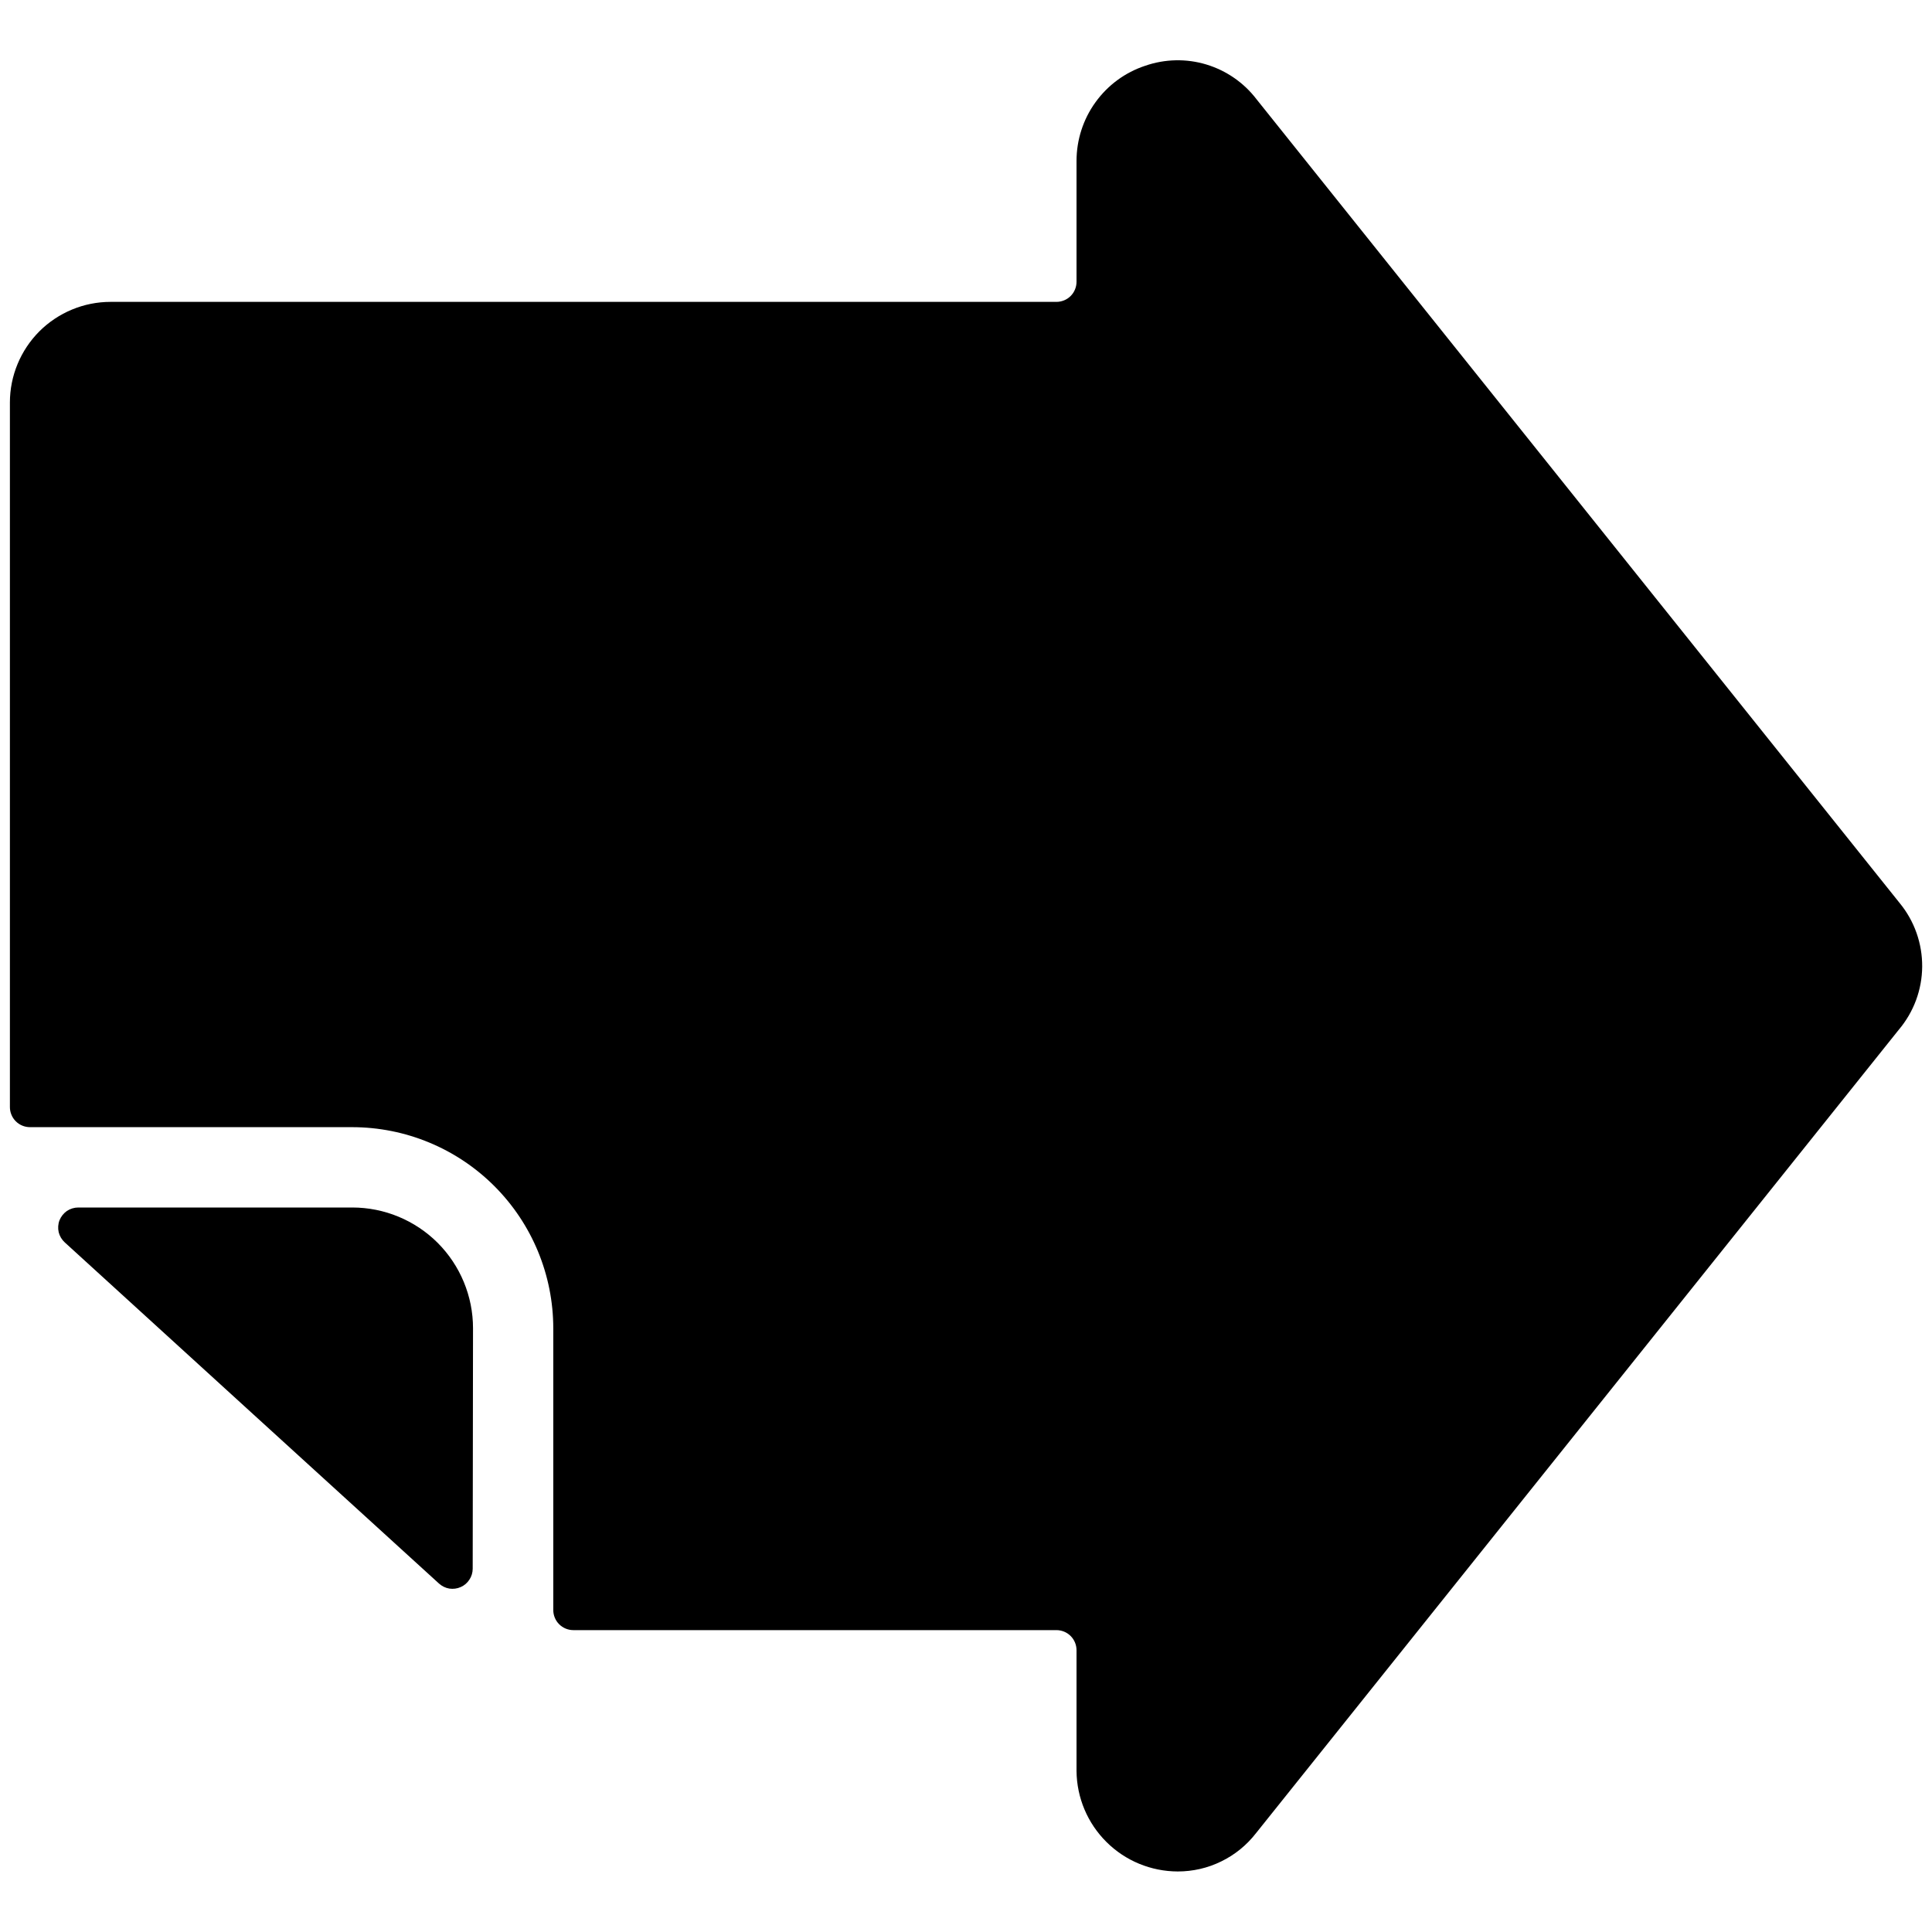
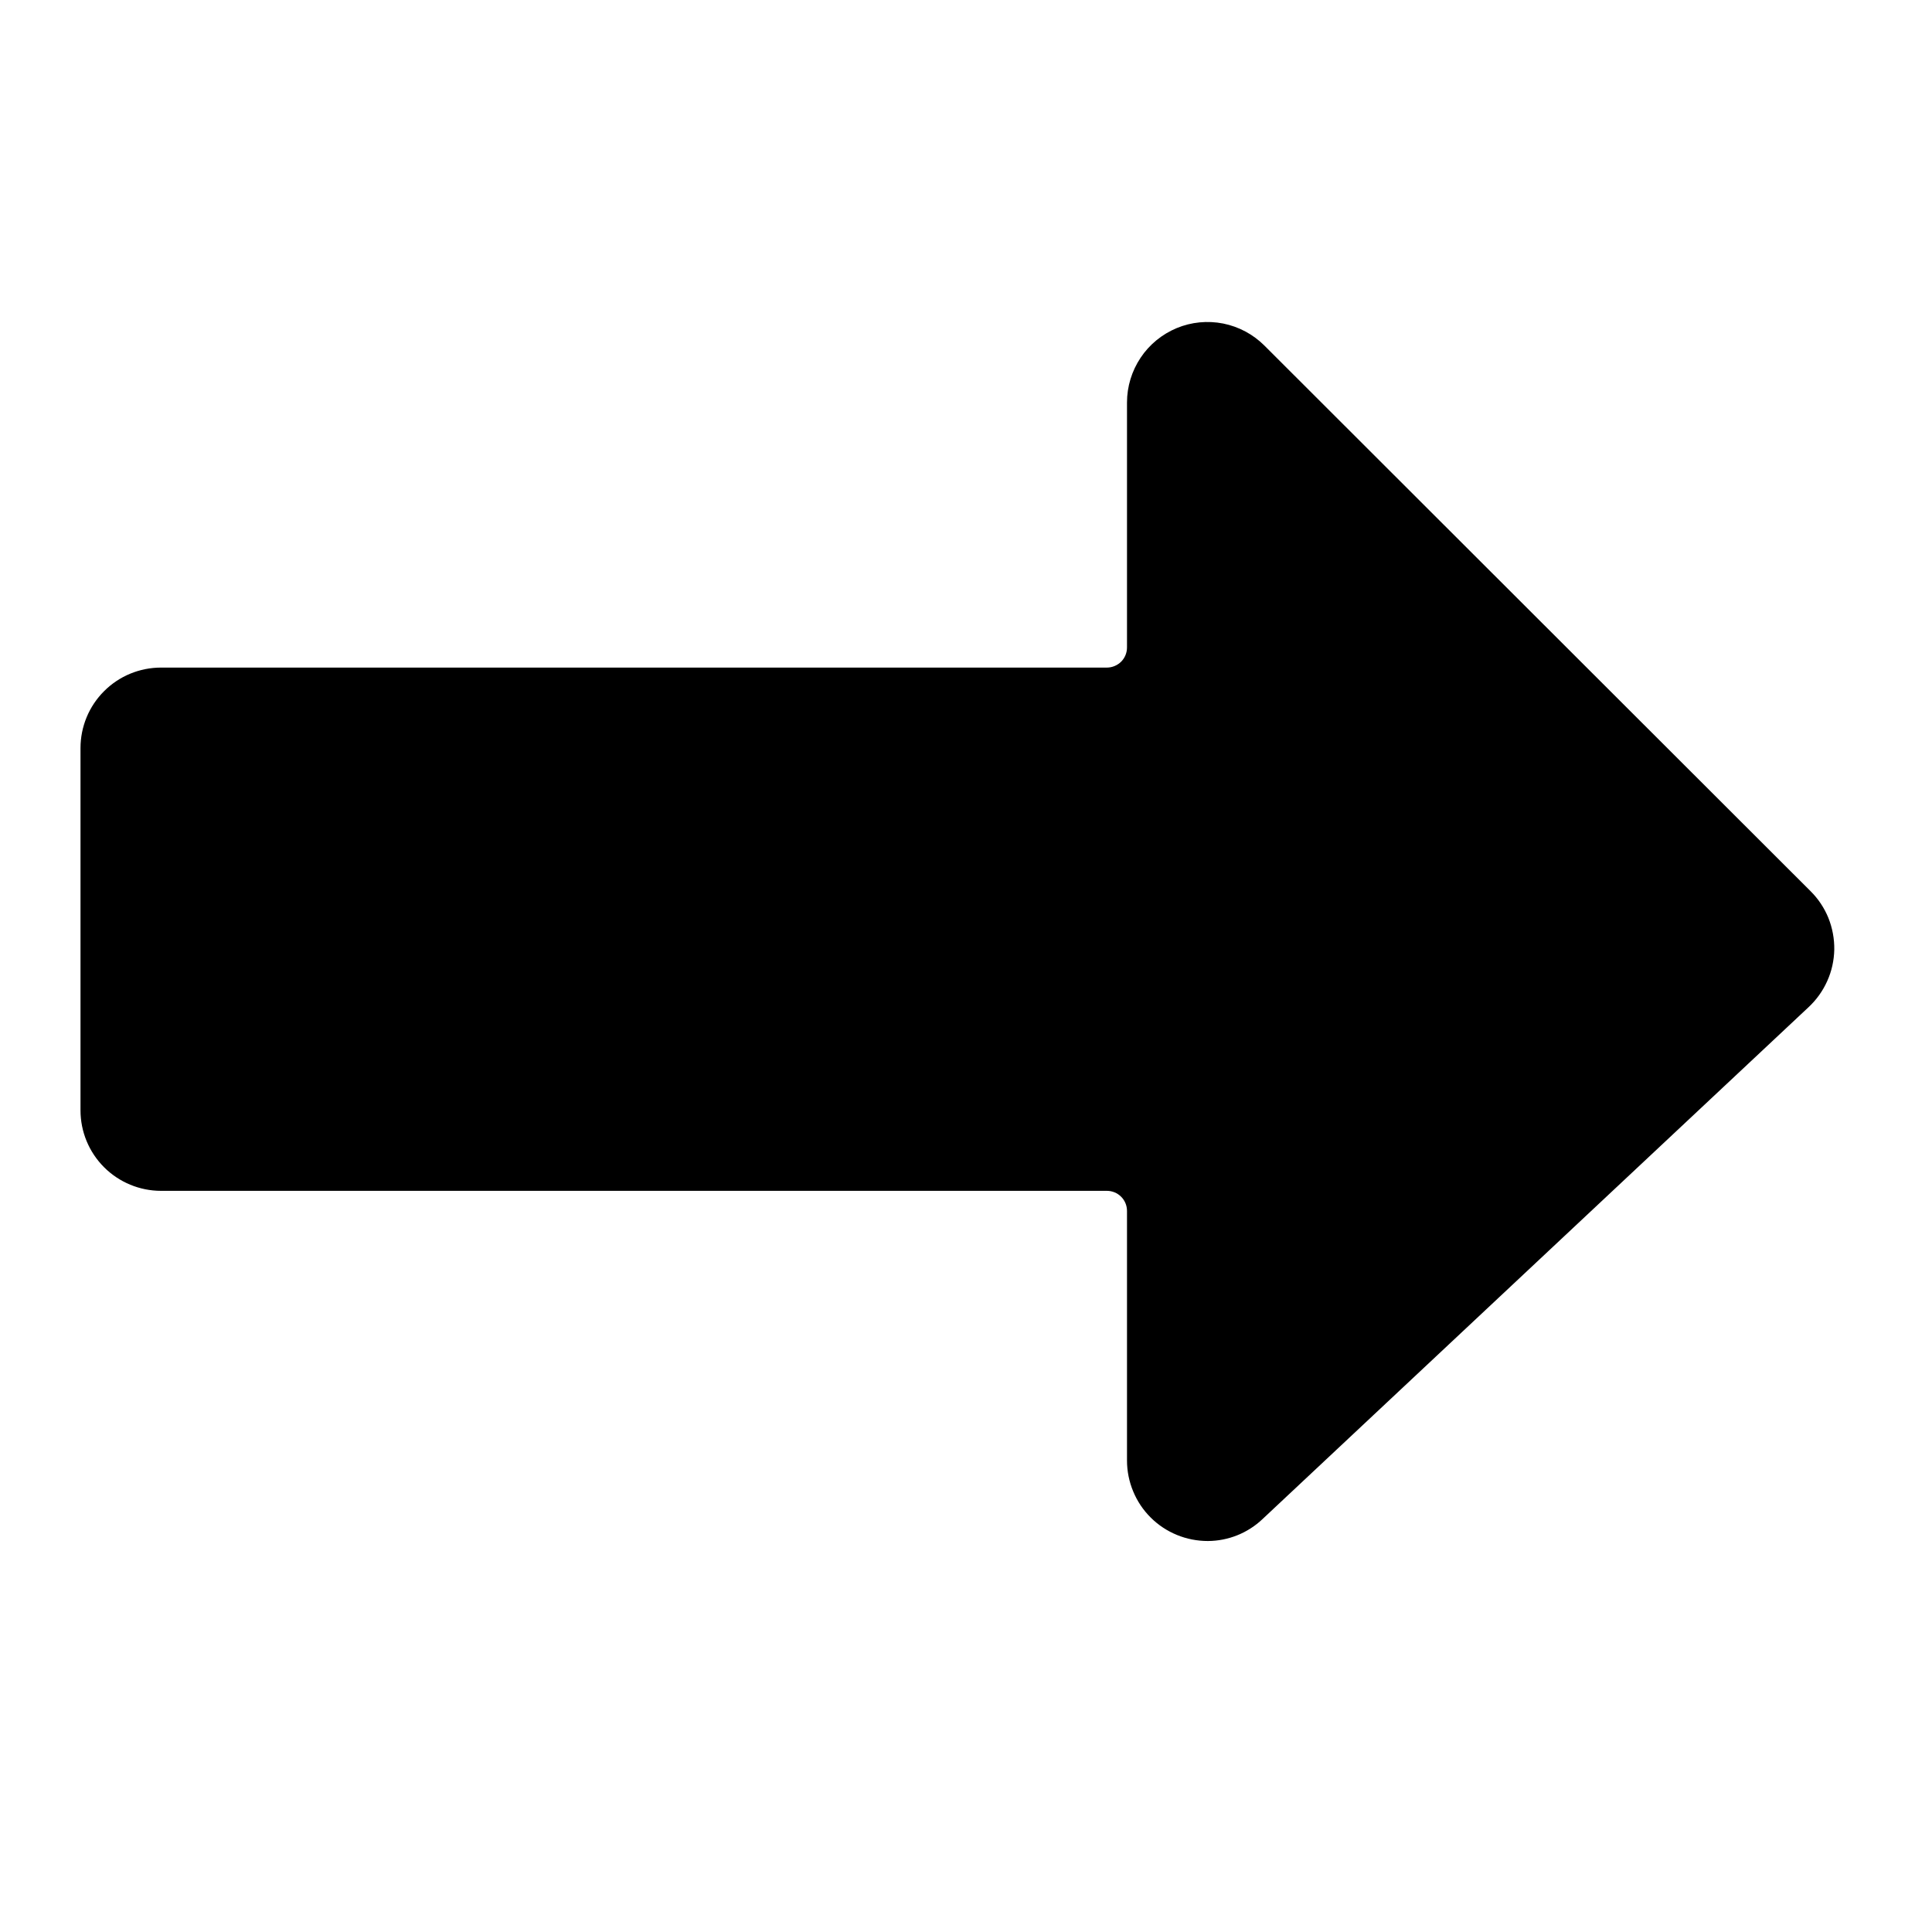
- <svg xmlns="http://www.w3.org/2000/svg" width="24" height="24" viewBox="0 0 24 24">
-   <path d="M23.6 11.22L15.609 1.233C15.452 1.027 15.233 0.876 14.985 0.801C14.737 0.726 14.471 0.732 14.226 0.817C13.977 0.899 13.761 1.058 13.608 1.271C13.455 1.483 13.373 1.738 13.373 2V3.5C13.373 3.566 13.347 3.63 13.3 3.677C13.253 3.724 13.189 3.75 13.123 3.75H1.373C1.042 3.75 0.724 3.882 0.489 4.116C0.255 4.351 0.123 4.669 0.123 5V13.752C0.123 13.818 0.149 13.882 0.196 13.929C0.243 13.976 0.307 14.002 0.373 14.002H4.373C5.036 14.002 5.672 14.265 6.141 14.734C6.61 15.203 6.873 15.839 6.873 16.502V20C6.873 20.066 6.899 20.13 6.946 20.177C6.993 20.224 7.057 20.25 7.123 20.25H13.123C13.189 20.25 13.253 20.276 13.3 20.323C13.347 20.37 13.373 20.434 13.373 20.5V22C13.376 22.332 13.51 22.649 13.745 22.882C13.98 23.116 14.298 23.247 14.63 23.248C14.818 23.248 15.003 23.206 15.171 23.123C15.34 23.041 15.487 22.921 15.602 22.773L23.588 12.791C23.773 12.572 23.876 12.295 23.878 12.008C23.88 11.721 23.782 11.442 23.6 11.22Z" fill="currentColor" />
-   <path d="M5.876 16.5C5.876 16.102 5.718 15.721 5.437 15.439C5.155 15.158 4.774 15 4.376 15H0.973C0.923 15 0.873 15.015 0.831 15.043C0.79 15.072 0.758 15.112 0.739 15.159C0.721 15.206 0.718 15.258 0.729 15.307C0.741 15.356 0.768 15.4 0.805 15.434C1.872 16.408 4.443 18.751 5.454 19.672C5.49 19.704 5.534 19.726 5.582 19.734C5.63 19.741 5.679 19.735 5.723 19.715C5.767 19.696 5.805 19.664 5.831 19.623C5.858 19.583 5.872 19.535 5.872 19.487L5.876 16.5Z" fill="currentColor" />
+ <svg xmlns="http://www.w3.org/2000/svg" width="24" height="24" viewBox="0 0 24 24" fill="black">
+   <path d="M22.491 11.07L15.707 4.293C15.567 4.153 15.389 4.058 15.195 4.019C15.001 3.981 14.8 4 14.617 4.076C14.435 4.152 14.278 4.28 14.169 4.444C14.059 4.609 14 4.802 14 5V8.043C14 8.109 13.974 8.173 13.927 8.22C13.88 8.266 13.816 8.293 13.75 8.293H2C1.735 8.293 1.48 8.398 1.293 8.586C1.105 8.773 1 9.028 1 9.293V13.793C1 14.058 1.105 14.312 1.293 14.5C1.48 14.687 1.735 14.793 2 14.793H13.75C13.816 14.793 13.88 14.819 13.927 14.866C13.974 14.913 14 14.976 14 15.043V18.143C14 18.274 14.026 18.405 14.077 18.527C14.127 18.648 14.201 18.759 14.295 18.852C14.388 18.945 14.499 19.018 14.621 19.068C14.743 19.118 14.873 19.143 15.005 19.143C15.258 19.142 15.501 19.044 15.684 18.87L22.465 12.513C22.564 12.421 22.643 12.311 22.698 12.188C22.754 12.065 22.783 11.932 22.786 11.797C22.788 11.662 22.763 11.528 22.713 11.403C22.662 11.278 22.587 11.165 22.491 11.07Z" />
</svg>
